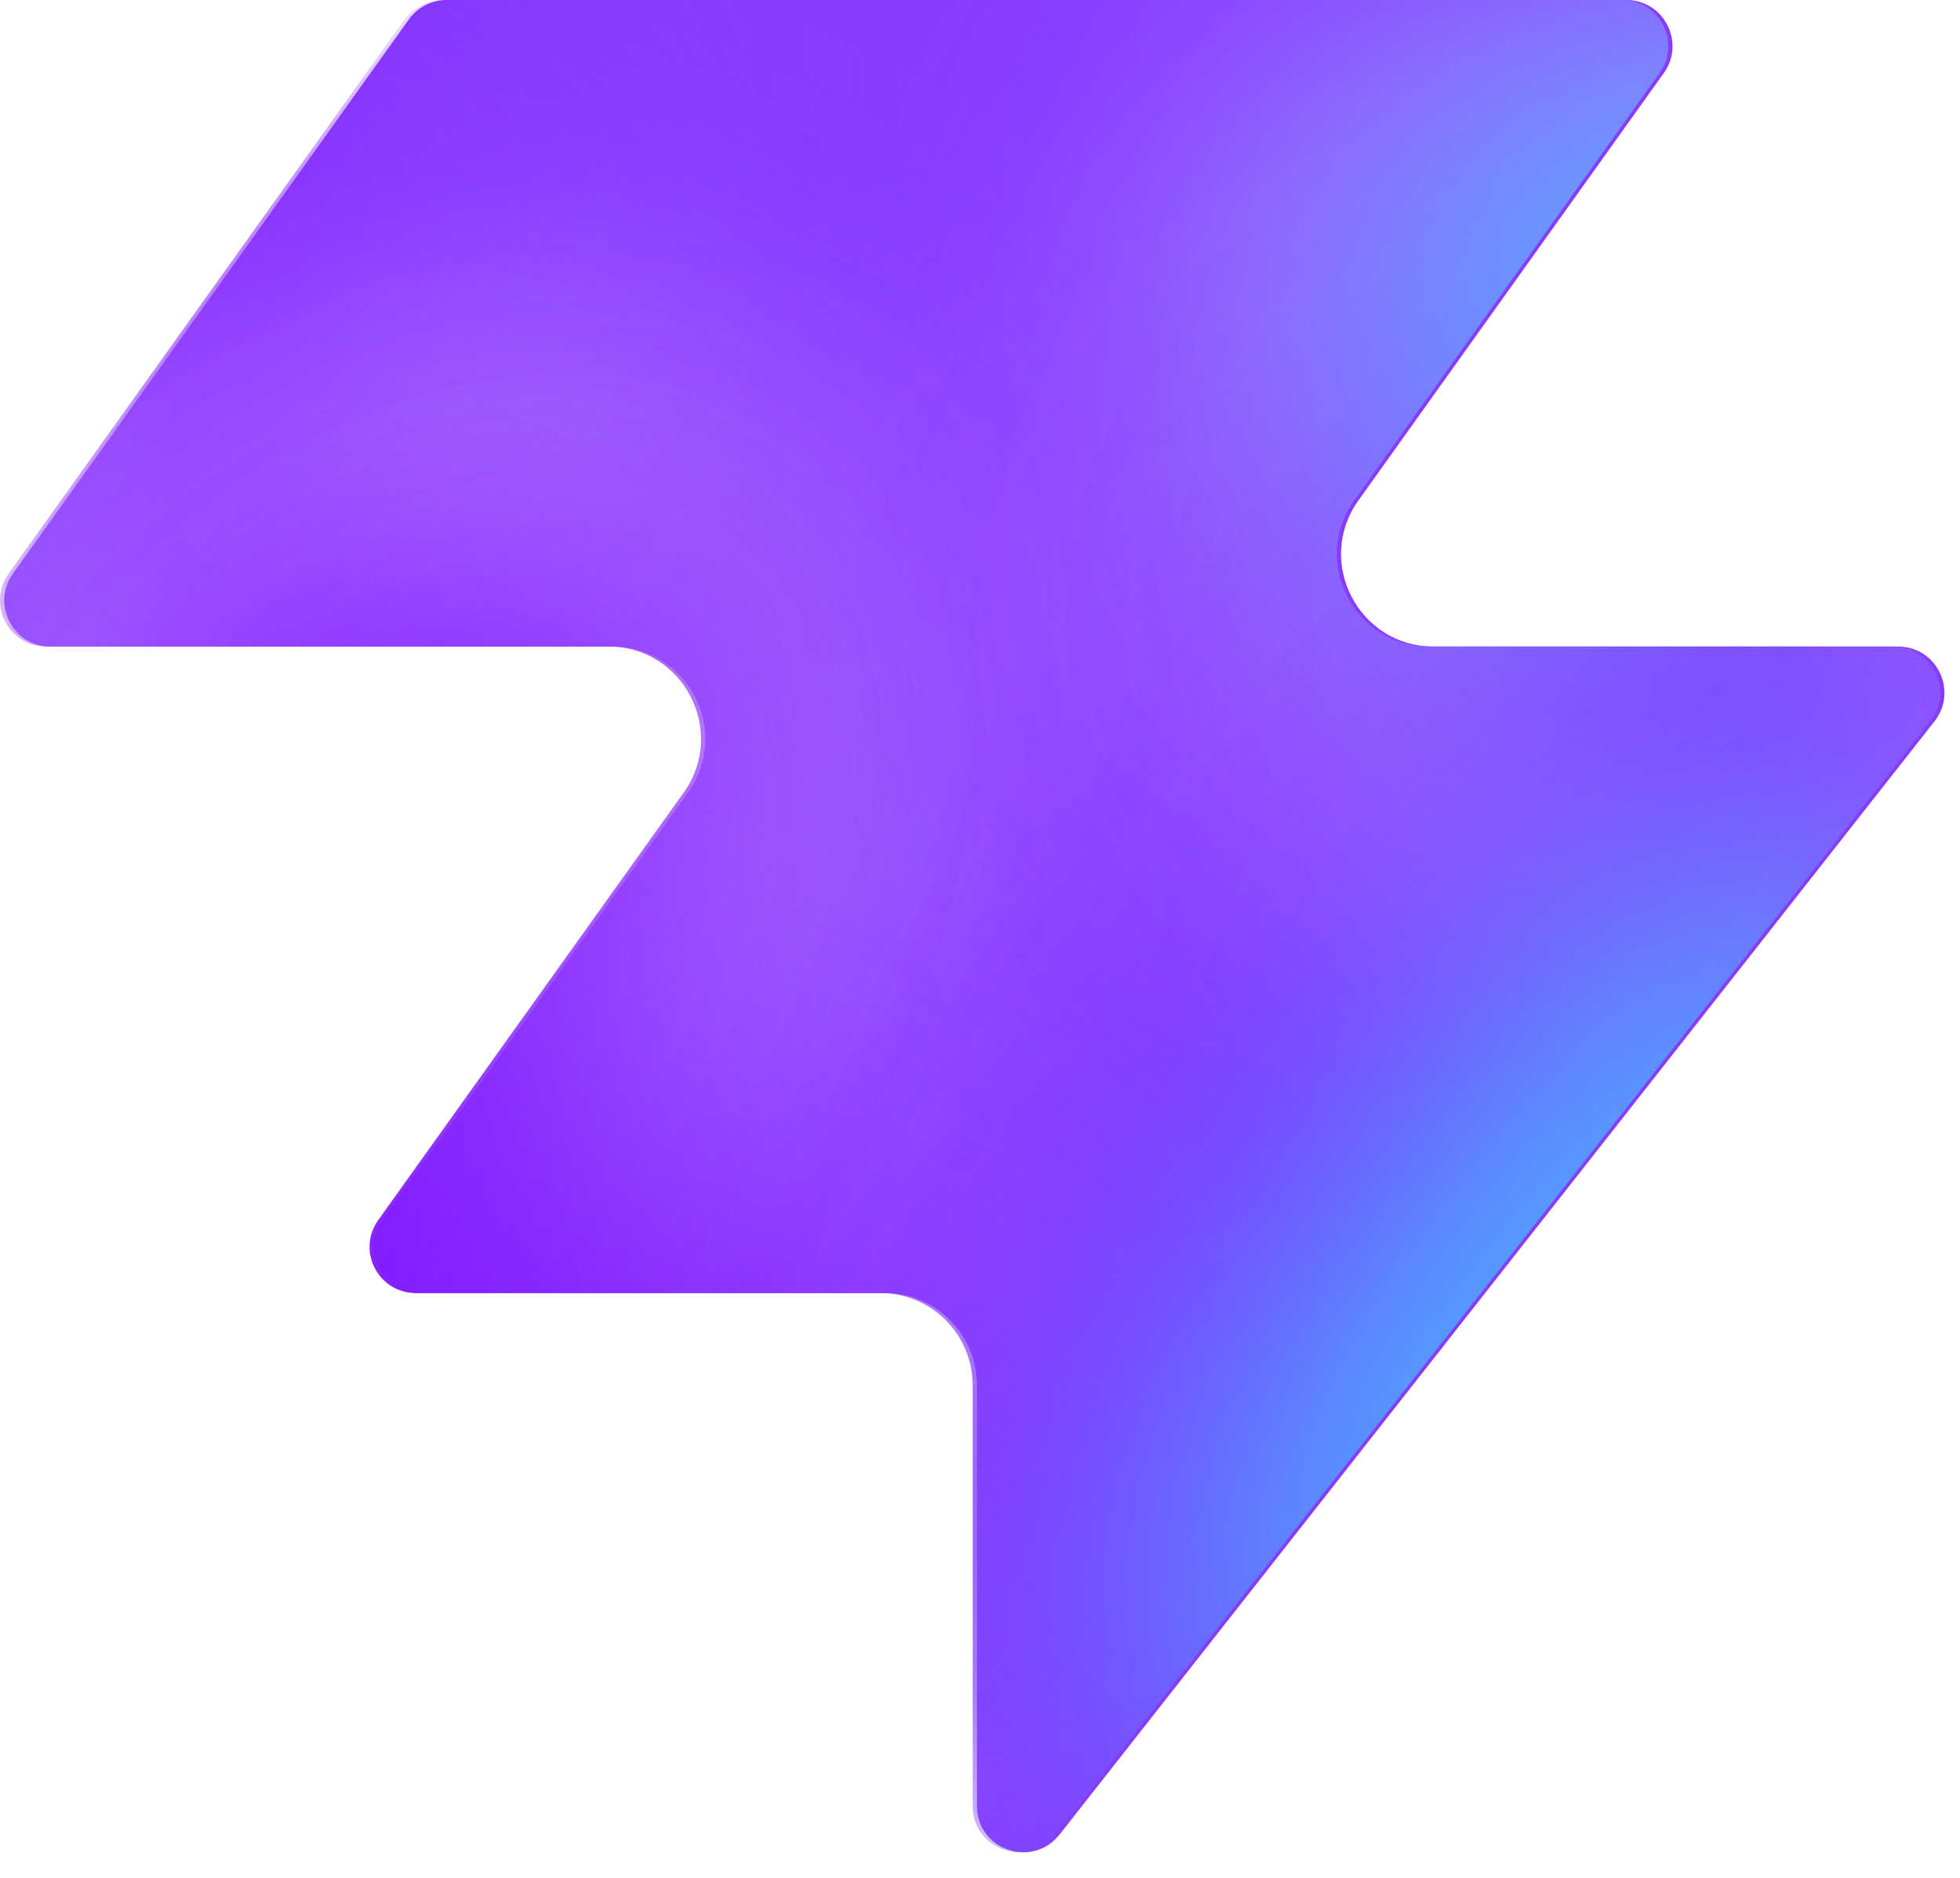
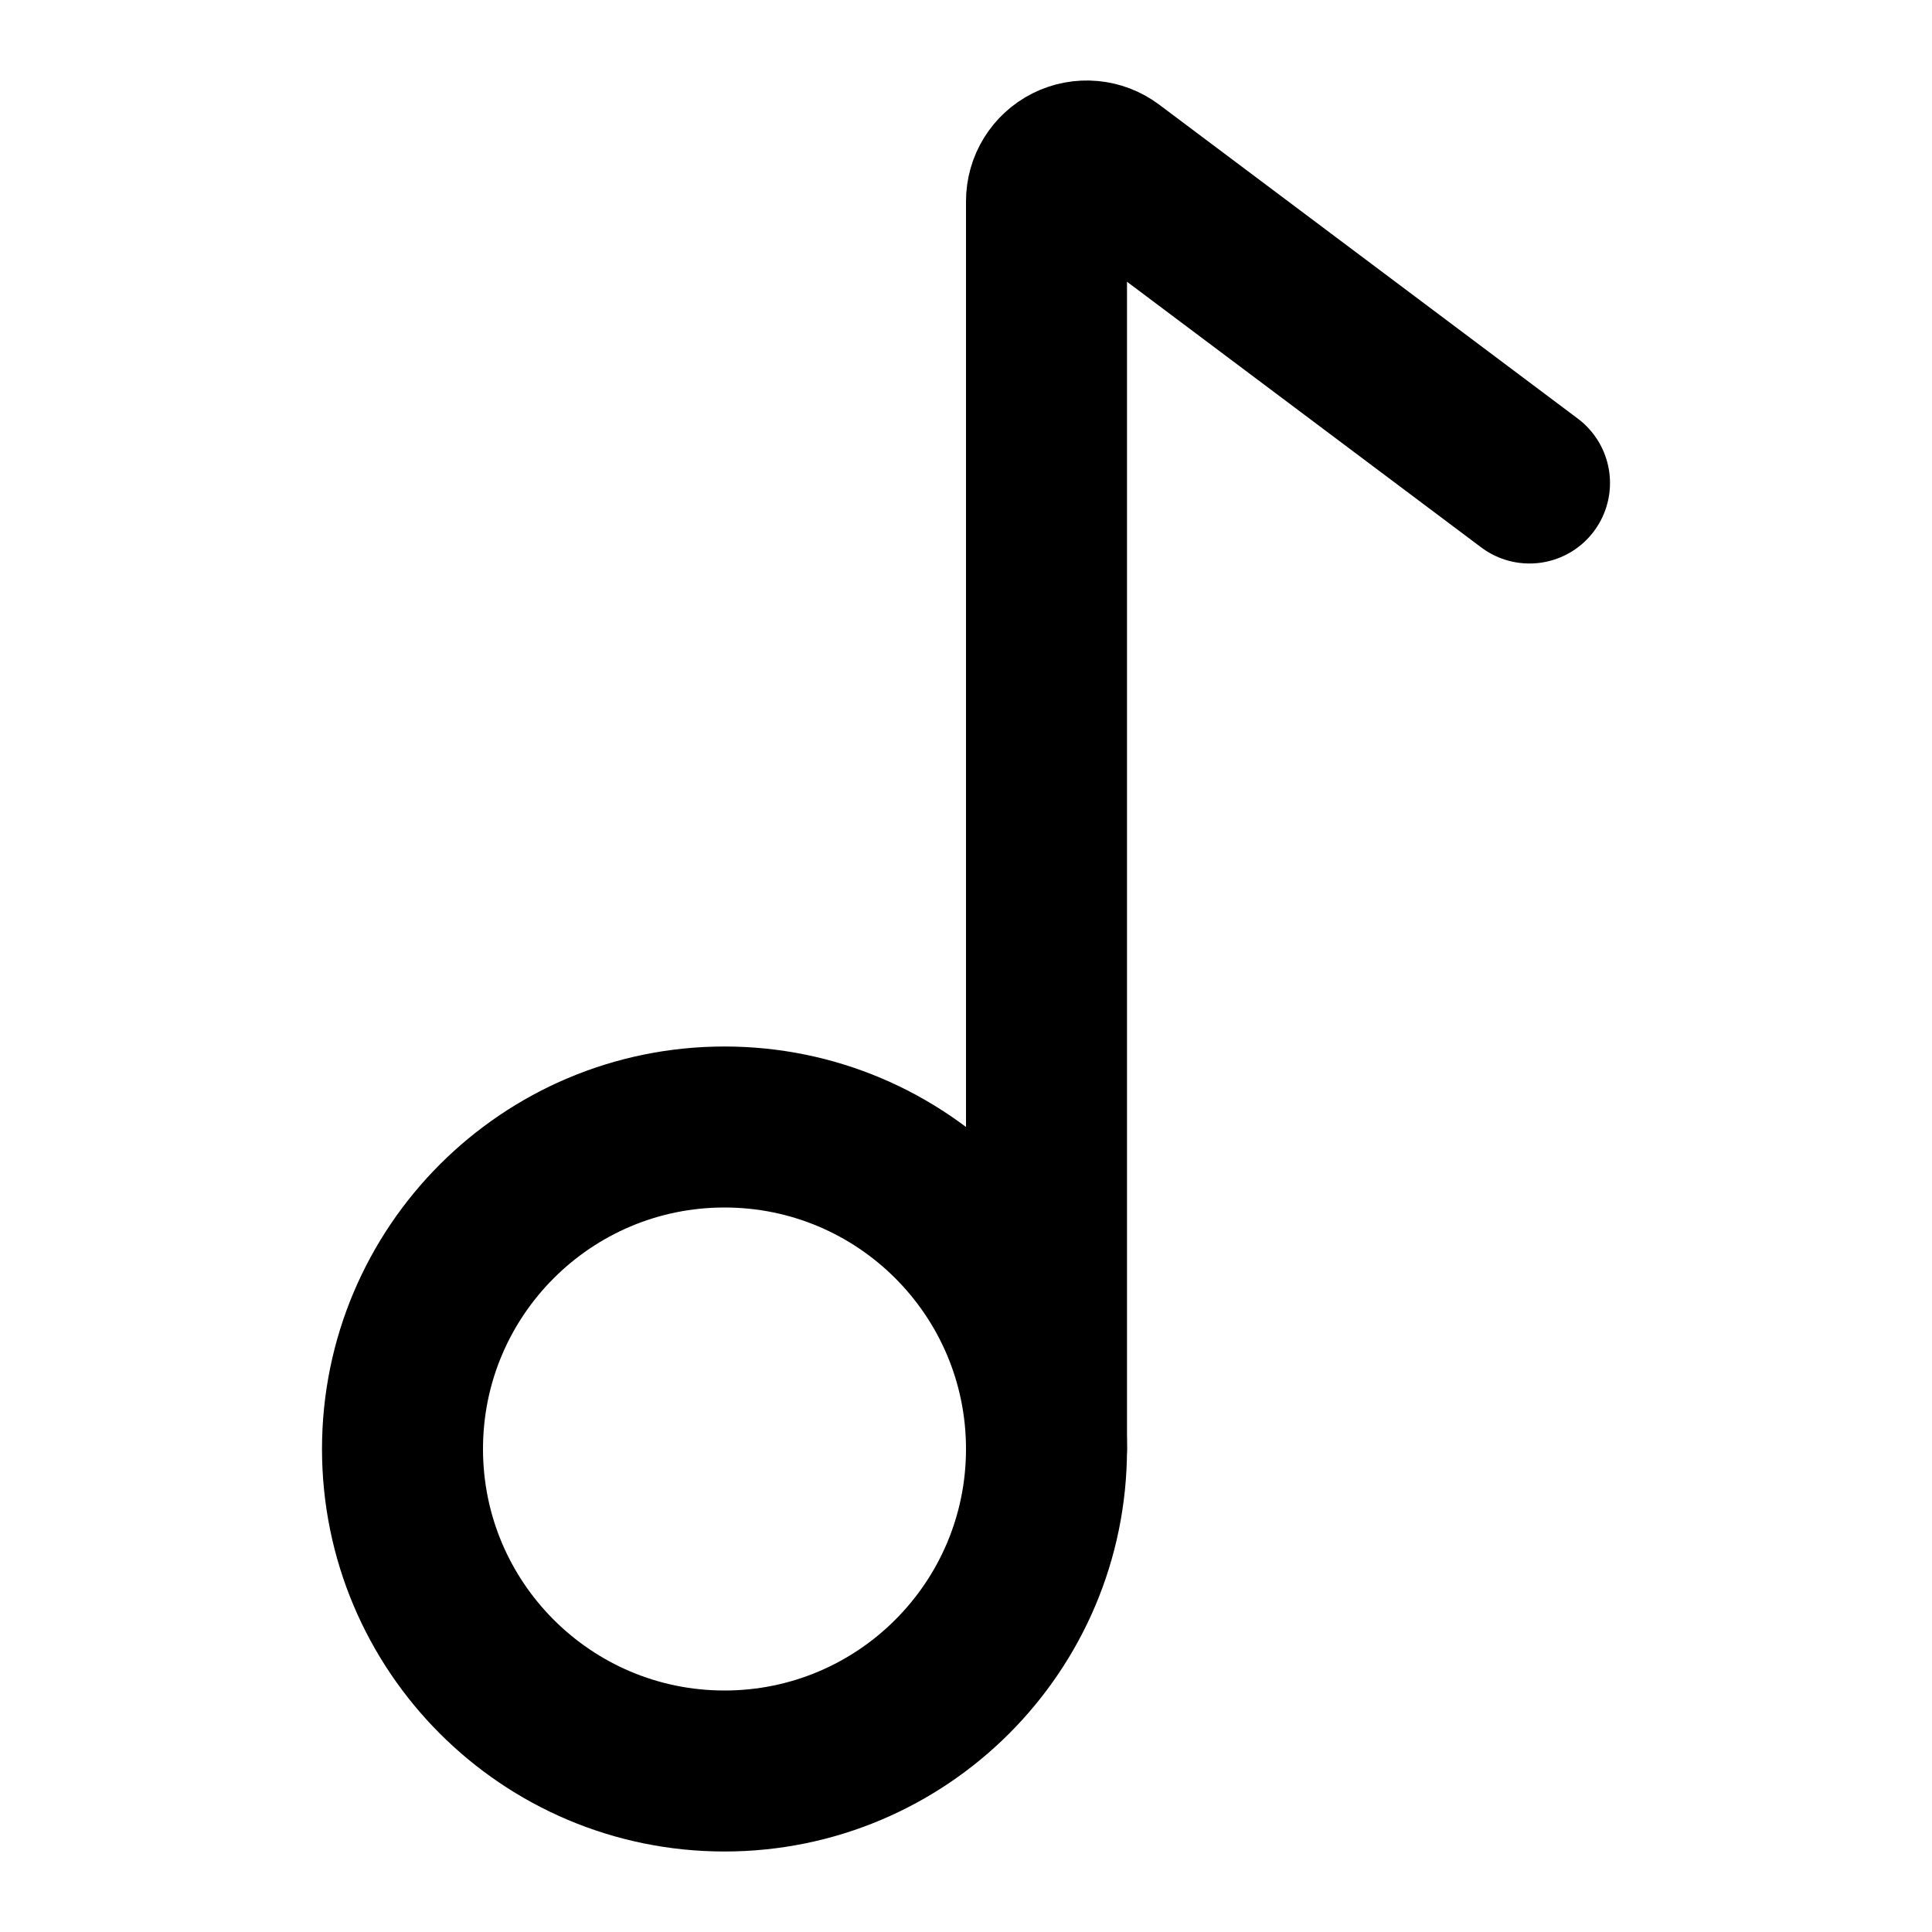
- <svg xmlns="http://www.w3.org/2000/svg" width="48" height="46" fill="none" viewBox="0 0 48 46">
-   <path fill="#863bff" d="M25.946 44.938c-.664.845-2.021.375-2.021-.698V33.937a2.26 2.26 0 0 0-2.262-2.262H10.287c-.92 0-1.456-1.04-.92-1.788l7.48-10.471c1.07-1.497 0-3.578-1.842-3.578H1.237c-.92 0-1.456-1.04-.92-1.788L10.013.474c.214-.297.556-.474.92-.474h28.894c.92 0 1.456 1.04.92 1.788l-7.48 10.471c-1.07 1.498 0 3.579 1.842 3.579h11.377c.943 0 1.473 1.088.89 1.83L25.947 44.94z" style="fill:#863bff;fill:color(display-p3 .525 .23 1);fill-opacity:1" />
-   <mask id="a" width="48" height="46" x="0" y="0" maskUnits="userSpaceOnUse" style="mask-type:alpha">
-     <path fill="#000" d="M25.842 44.938c-.664.844-2.021.375-2.021-.698V33.937a2.26 2.26 0 0 0-2.262-2.262H10.183c-.92 0-1.456-1.04-.92-1.788l7.48-10.471c1.07-1.498 0-3.579-1.842-3.579H1.133c-.92 0-1.456-1.04-.92-1.787L9.91.473c.214-.297.556-.474.92-.474h28.894c.92 0 1.456 1.04.92 1.788l-7.48 10.471c-1.07 1.498 0 3.578 1.842 3.578h11.377c.943 0 1.473 1.088.89 1.832L25.843 44.94z" style="fill:#000;fill-opacity:1" />
-   </mask>
-   <g mask="url(#a)">
-     <g filter="url(#b)">
-       <ellipse cx="5.508" cy="14.704" fill="#ede6ff" rx="5.508" ry="14.704" style="fill:#ede6ff;fill:color(display-p3 .927 .903 1);fill-opacity:1" transform="matrix(.00324 1 1 -.00324 -4.47 31.516)" />
-     </g>
-     <g filter="url(#c)">
-       <ellipse cx="10.399" cy="29.851" fill="#ede6ff" rx="10.399" ry="29.851" style="fill:#ede6ff;fill:color(display-p3 .927 .903 1);fill-opacity:1" transform="matrix(.00324 1 1 -.00324 -39.328 7.883)" />
-     </g>
-     <g filter="url(#d)">
-       <ellipse cx="5.508" cy="30.487" fill="#7e14ff" rx="5.508" ry="30.487" style="fill:#7e14ff;fill:color(display-p3 .492 .077 1);fill-opacity:1" transform="rotate(89.814 -25.913 -14.639)scale(1 -1)" />
-     </g>
-     <g filter="url(#e)">
-       <ellipse cx="5.508" cy="30.599" fill="#7e14ff" rx="5.508" ry="30.599" style="fill:#7e14ff;fill:color(display-p3 .492 .077 1);fill-opacity:1" transform="rotate(89.814 -32.644 -3.334)scale(1 -1)" />
-     </g>
-     <g filter="url(#f)">
-       <ellipse cx="5.508" cy="30.599" fill="#7e14ff" rx="5.508" ry="30.599" style="fill:#7e14ff;fill:color(display-p3 .492 .077 1);fill-opacity:1" transform="matrix(.00324 1 1 -.00324 -34.34 30.47)" />
-     </g>
-     <g filter="url(#g)">
-       <ellipse cx="14.072" cy="22.078" fill="#ede6ff" rx="14.072" ry="22.078" style="fill:#ede6ff;fill:color(display-p3 .927 .903 1);fill-opacity:1" transform="rotate(93.35 24.506 48.493)scale(-1 1)" />
-     </g>
-     <g filter="url(#h)">
-       <ellipse cx="3.47" cy="21.501" fill="#7e14ff" rx="3.47" ry="21.501" style="fill:#7e14ff;fill:color(display-p3 .492 .077 1);fill-opacity:1" transform="rotate(89.009 28.708 47.59)scale(-1 1)" />
-     </g>
-     <g filter="url(#i)">
-       <ellipse cx="3.47" cy="21.501" fill="#7e14ff" rx="3.47" ry="21.501" style="fill:#7e14ff;fill:color(display-p3 .492 .077 1);fill-opacity:1" transform="rotate(89.009 28.708 47.59)scale(-1 1)" />
-     </g>
-     <g filter="url(#j)">
-       <ellipse cx=".387" cy="8.972" fill="#7e14ff" rx="4.407" ry="29.108" style="fill:#7e14ff;fill:color(display-p3 .492 .077 1);fill-opacity:1" transform="rotate(39.51 .387 8.972)" />
-     </g>
-     <g filter="url(#k)">
-       <ellipse cx="47.523" cy="-6.092" fill="#7e14ff" rx="4.407" ry="29.108" style="fill:#7e14ff;fill:color(display-p3 .492 .077 1);fill-opacity:1" transform="rotate(37.892 47.523 -6.092)" />
-     </g>
-     <g filter="url(#l)">
-       <ellipse cx="41.412" cy="6.333" fill="#47bfff" rx="5.971" ry="9.665" style="fill:#47bfff;fill:color(display-p3 .28 .748 1);fill-opacity:1" transform="rotate(37.892 41.412 6.333)" />
-     </g>
-     <g filter="url(#m)">
-       <ellipse cx="-1.879" cy="38.332" fill="#7e14ff" rx="4.407" ry="29.108" style="fill:#7e14ff;fill:color(display-p3 .492 .077 1);fill-opacity:1" transform="rotate(37.892 -1.88 38.332)" />
-     </g>
-     <g filter="url(#n)">
-       <ellipse cx="-1.879" cy="38.332" fill="#7e14ff" rx="4.407" ry="29.108" style="fill:#7e14ff;fill:color(display-p3 .492 .077 1);fill-opacity:1" transform="rotate(37.892 -1.88 38.332)" />
-     </g>
-     <g filter="url(#o)">
-       <ellipse cx="35.651" cy="29.907" fill="#7e14ff" rx="4.407" ry="29.108" style="fill:#7e14ff;fill:color(display-p3 .492 .077 1);fill-opacity:1" transform="rotate(37.892 35.651 29.907)" />
-     </g>
-     <g filter="url(#p)">
-       <ellipse cx="38.418" cy="32.4" fill="#47bfff" rx="5.971" ry="15.297" style="fill:#47bfff;fill:color(display-p3 .28 .748 1);fill-opacity:1" transform="rotate(37.892 38.418 32.4)" />
-     </g>
-   </g>
-   <defs>
-     <filter id="b" width="60.045" height="41.654" x="-19.77" y="16.149" color-interpolation-filters="sRGB" filterUnits="userSpaceOnUse">
-       <feFlood flood-opacity="0" result="BackgroundImageFix" />
-       <feBlend in="SourceGraphic" in2="BackgroundImageFix" result="shape" />
-       <feGaussianBlur result="effect1_foregroundBlur_2002_17158" stdDeviation="7.659" />
-     </filter>
-     <filter id="c" width="90.34" height="51.437" x="-54.613" y="-7.533" color-interpolation-filters="sRGB" filterUnits="userSpaceOnUse">
-       <feFlood flood-opacity="0" result="BackgroundImageFix" />
-       <feBlend in="SourceGraphic" in2="BackgroundImageFix" result="shape" />
-       <feGaussianBlur result="effect1_foregroundBlur_2002_17158" stdDeviation="7.659" />
-     </filter>
-     <filter id="d" width="79.355" height="29.4" x="-49.64" y="2.03" color-interpolation-filters="sRGB" filterUnits="userSpaceOnUse">
-       <feFlood flood-opacity="0" result="BackgroundImageFix" />
-       <feBlend in="SourceGraphic" in2="BackgroundImageFix" result="shape" />
-       <feGaussianBlur result="effect1_foregroundBlur_2002_17158" stdDeviation="4.596" />
-     </filter>
-     <filter id="e" width="79.579" height="29.4" x="-45.045" y="20.029" color-interpolation-filters="sRGB" filterUnits="userSpaceOnUse">
-       <feFlood flood-opacity="0" result="BackgroundImageFix" />
-       <feBlend in="SourceGraphic" in2="BackgroundImageFix" result="shape" />
-       <feGaussianBlur result="effect1_foregroundBlur_2002_17158" stdDeviation="4.596" />
-     </filter>
-     <filter id="f" width="79.579" height="29.4" x="-43.513" y="21.178" color-interpolation-filters="sRGB" filterUnits="userSpaceOnUse">
-       <feFlood flood-opacity="0" result="BackgroundImageFix" />
-       <feBlend in="SourceGraphic" in2="BackgroundImageFix" result="shape" />
-       <feGaussianBlur result="effect1_foregroundBlur_2002_17158" stdDeviation="4.596" />
-     </filter>
-     <filter id="g" width="74.749" height="58.852" x="15.756" y="-17.901" color-interpolation-filters="sRGB" filterUnits="userSpaceOnUse">
-       <feFlood flood-opacity="0" result="BackgroundImageFix" />
-       <feBlend in="SourceGraphic" in2="BackgroundImageFix" result="shape" />
-       <feGaussianBlur result="effect1_foregroundBlur_2002_17158" stdDeviation="7.659" />
-     </filter>
-     <filter id="h" width="61.377" height="25.362" x="23.548" y="2.284" color-interpolation-filters="sRGB" filterUnits="userSpaceOnUse">
-       <feFlood flood-opacity="0" result="BackgroundImageFix" />
-       <feBlend in="SourceGraphic" in2="BackgroundImageFix" result="shape" />
-       <feGaussianBlur result="effect1_foregroundBlur_2002_17158" stdDeviation="4.596" />
-     </filter>
-     <filter id="i" width="61.377" height="25.362" x="23.548" y="2.284" color-interpolation-filters="sRGB" filterUnits="userSpaceOnUse">
-       <feFlood flood-opacity="0" result="BackgroundImageFix" />
-       <feBlend in="SourceGraphic" in2="BackgroundImageFix" result="shape" />
-       <feGaussianBlur result="effect1_foregroundBlur_2002_17158" stdDeviation="4.596" />
-     </filter>
-     <filter id="j" width="56.045" height="63.649" x="-27.636" y="-22.853" color-interpolation-filters="sRGB" filterUnits="userSpaceOnUse">
-       <feFlood flood-opacity="0" result="BackgroundImageFix" />
-       <feBlend in="SourceGraphic" in2="BackgroundImageFix" result="shape" />
-       <feGaussianBlur result="effect1_foregroundBlur_2002_17158" stdDeviation="4.596" />
-     </filter>
-     <filter id="k" width="54.814" height="64.646" x="20.116" y="-38.415" color-interpolation-filters="sRGB" filterUnits="userSpaceOnUse">
-       <feFlood flood-opacity="0" result="BackgroundImageFix" />
-       <feBlend in="SourceGraphic" in2="BackgroundImageFix" result="shape" />
-       <feGaussianBlur result="effect1_foregroundBlur_2002_17158" stdDeviation="4.596" />
-     </filter>
-     <filter id="l" width="33.541" height="35.313" x="24.641" y="-11.323" color-interpolation-filters="sRGB" filterUnits="userSpaceOnUse">
-       <feFlood flood-opacity="0" result="BackgroundImageFix" />
-       <feBlend in="SourceGraphic" in2="BackgroundImageFix" result="shape" />
-       <feGaussianBlur result="effect1_foregroundBlur_2002_17158" stdDeviation="4.596" />
-     </filter>
-     <filter id="m" width="54.814" height="64.646" x="-29.286" y="6.009" color-interpolation-filters="sRGB" filterUnits="userSpaceOnUse">
-       <feFlood flood-opacity="0" result="BackgroundImageFix" />
-       <feBlend in="SourceGraphic" in2="BackgroundImageFix" result="shape" />
-       <feGaussianBlur result="effect1_foregroundBlur_2002_17158" stdDeviation="4.596" />
-     </filter>
-     <filter id="n" width="54.814" height="64.646" x="-29.286" y="6.009" color-interpolation-filters="sRGB" filterUnits="userSpaceOnUse">
-       <feFlood flood-opacity="0" result="BackgroundImageFix" />
-       <feBlend in="SourceGraphic" in2="BackgroundImageFix" result="shape" />
-       <feGaussianBlur result="effect1_foregroundBlur_2002_17158" stdDeviation="4.596" />
-     </filter>
-     <filter id="o" width="54.814" height="64.646" x="8.244" y="-2.416" color-interpolation-filters="sRGB" filterUnits="userSpaceOnUse">
-       <feFlood flood-opacity="0" result="BackgroundImageFix" />
-       <feBlend in="SourceGraphic" in2="BackgroundImageFix" result="shape" />
-       <feGaussianBlur result="effect1_foregroundBlur_2002_17158" stdDeviation="4.596" />
-     </filter>
-     <filter id="p" width="39.409" height="43.623" x="18.713" y="10.588" color-interpolation-filters="sRGB" filterUnits="userSpaceOnUse">
-       <feFlood flood-opacity="0" result="BackgroundImageFix" />
-       <feBlend in="SourceGraphic" in2="BackgroundImageFix" result="shape" />
-       <feGaussianBlur result="effect1_foregroundBlur_2002_17158" stdDeviation="4.596" />
-     </filter>
-   </defs>
+ <svg xmlns="http://www.w3.org/2000/svg" width="24" height="24" viewBox="0 0 24 24" fill="none" stroke="currentColor" stroke-width="2" stroke-linecap="round" stroke-linejoin="round">
+   <path d="m19 6-5.2-3.9a.5.5 0 0 0-.8.4V18" />
+   <circle cx="9" cy="18" r="4" />
</svg>
